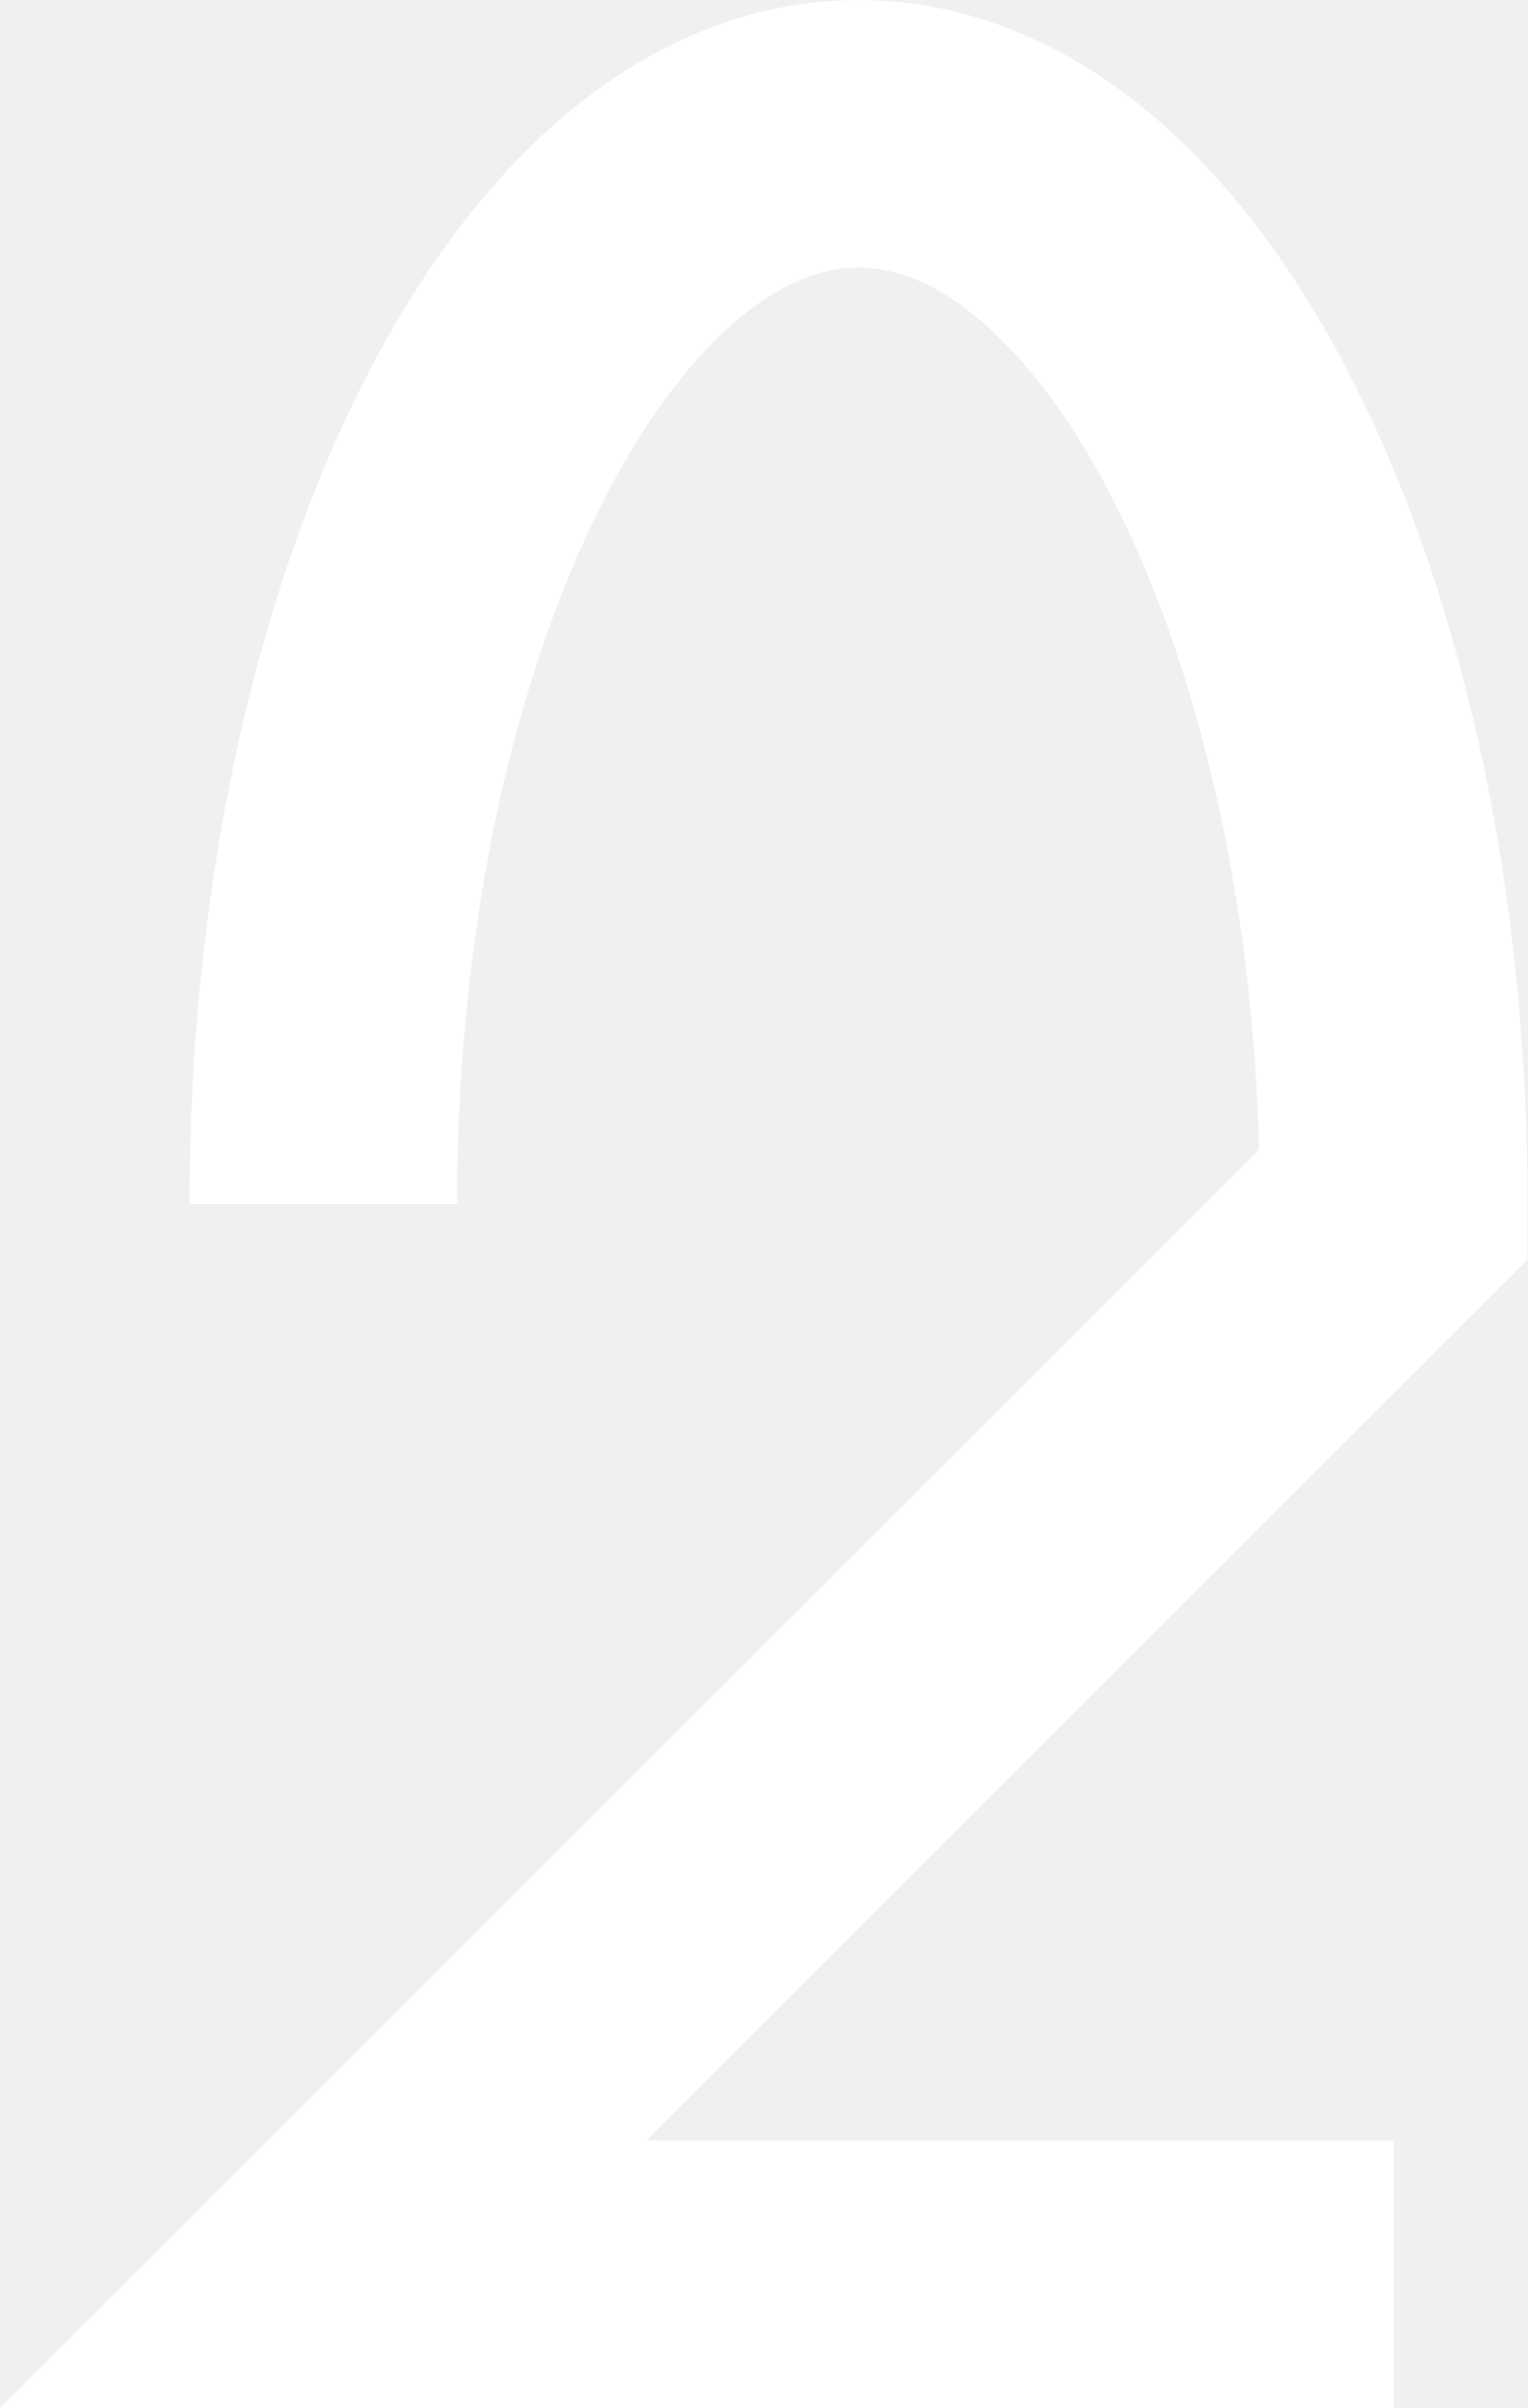
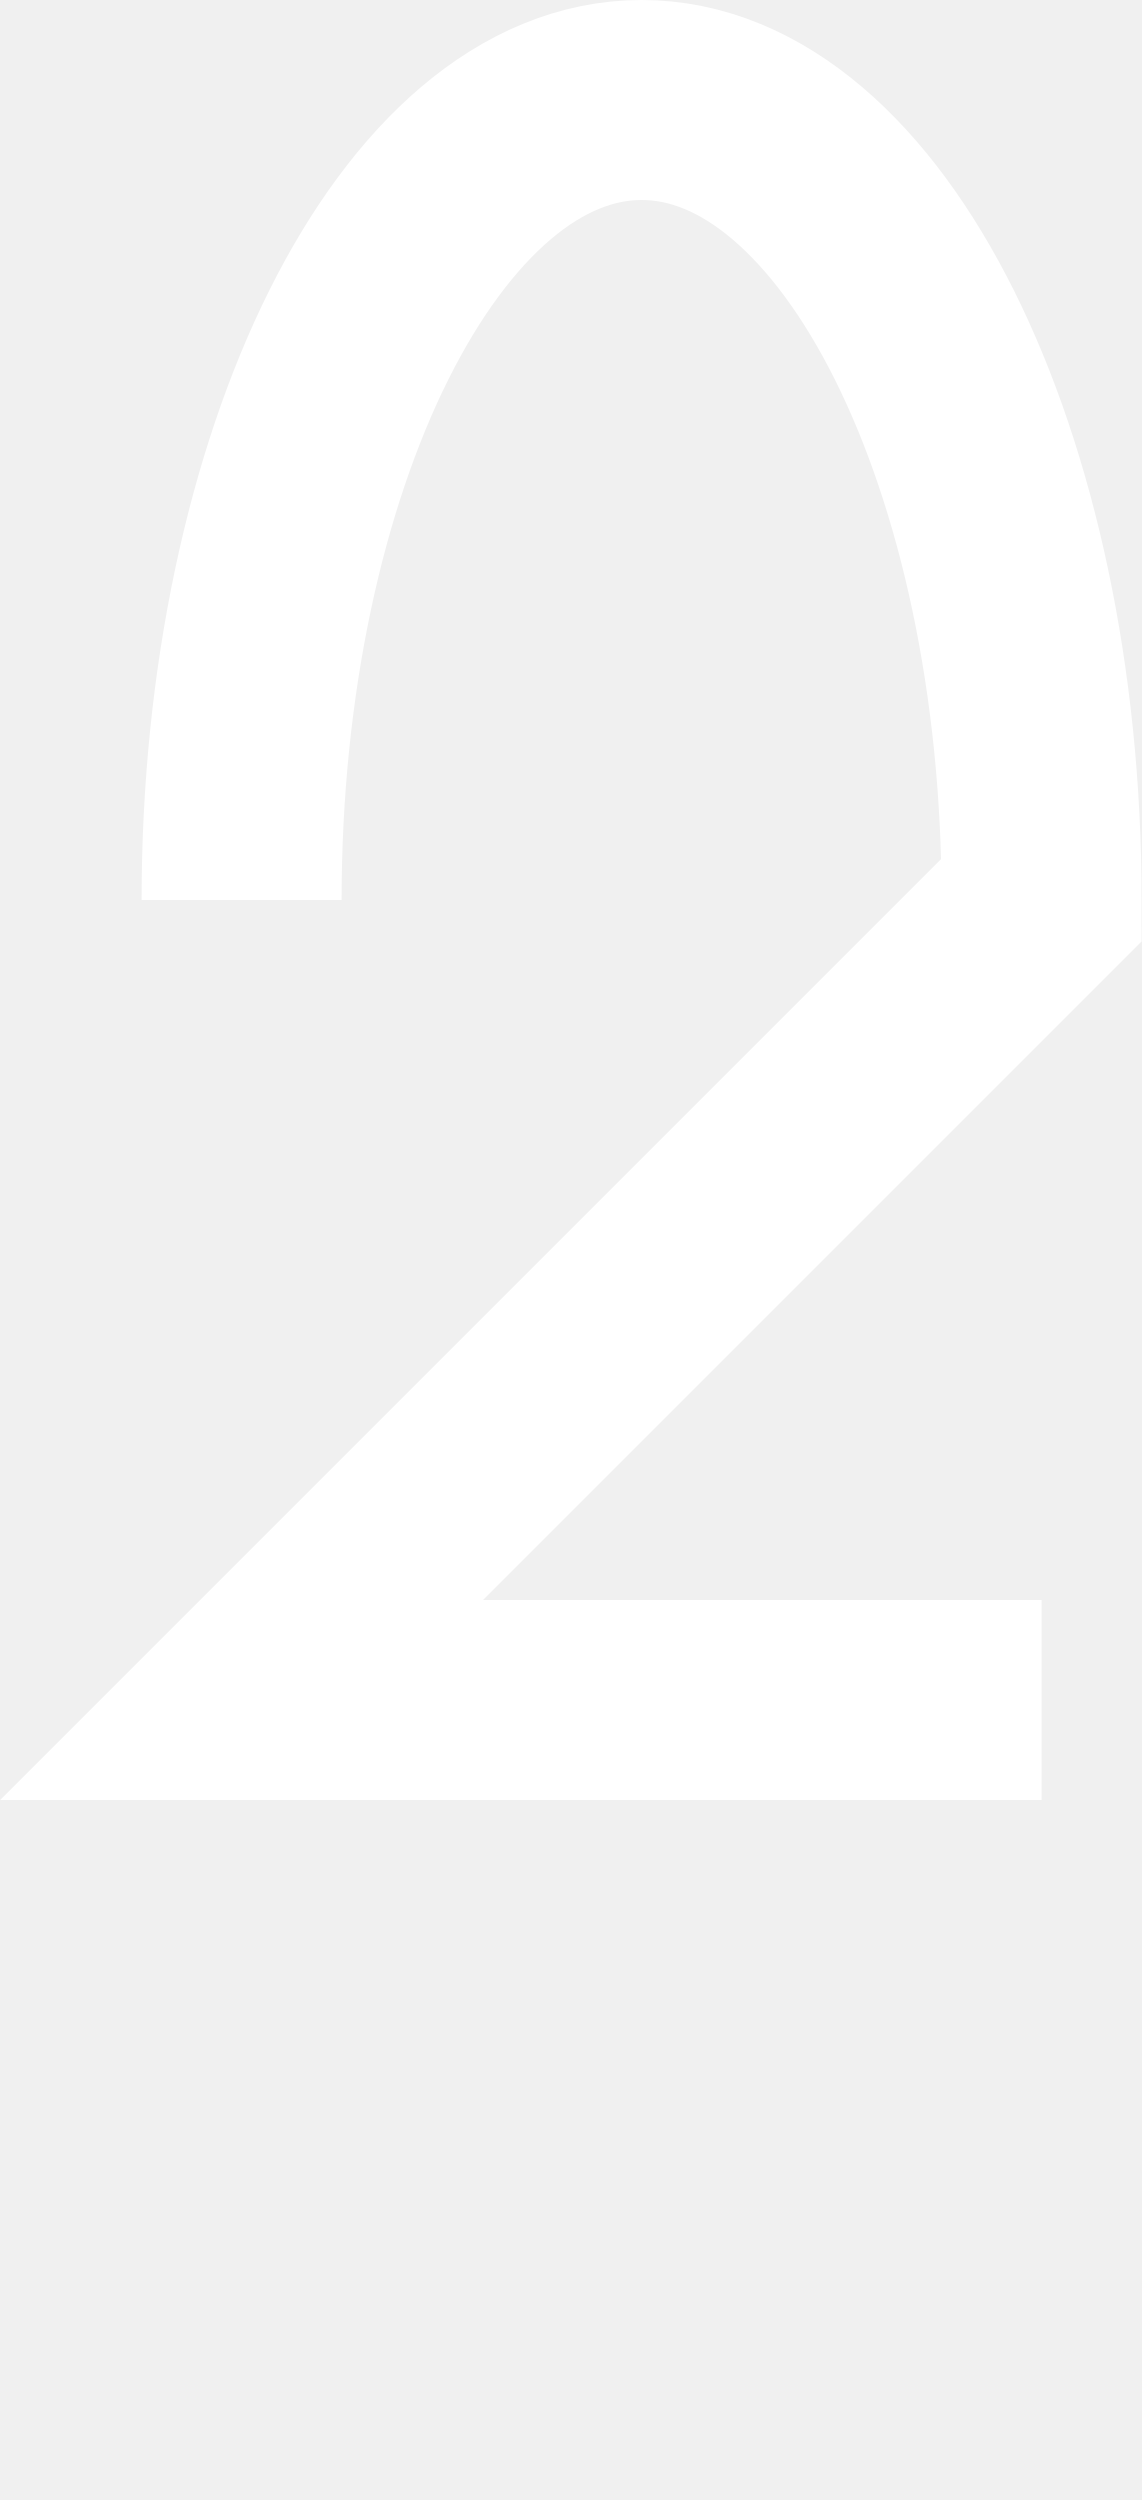
- <svg xmlns="http://www.w3.org/2000/svg" id="Layer_1" data-name="Layer 1" viewBox="0 0 28.54 45">
+ <svg xmlns="http://www.w3.org/2000/svg" id="Layer_1" data-name="Layer 1" viewBox="0 0 28.54 62.5">
  <defs>
-     <style>.cls-1{fill:none;stroke:#fff;stroke-width:5px;}</style>
+     <style>.cls-1,.cls-2{fill:none;}.cls-2{stroke:#fff;stroke-width:5px;}</style>
  </defs>
-   <path class="cls-1" d="M20,40c0-11,4.48-20,10-20s10,9,10,20L20,60H40" transform="translate(-13.96 -17.5)" />
+   <rect class="cls-1" x="6.04" y="2.5" width="20" height="20" />
+   <rect class="cls-1" x="6.04" y="42.5" width="20" height="20" />
+   <path class="cls-2" d="M0,20C0,9,4.48,0,10,0S20,9,20,20L0,40H20" transform="translate(6.04 2.5)" />
</svg>
